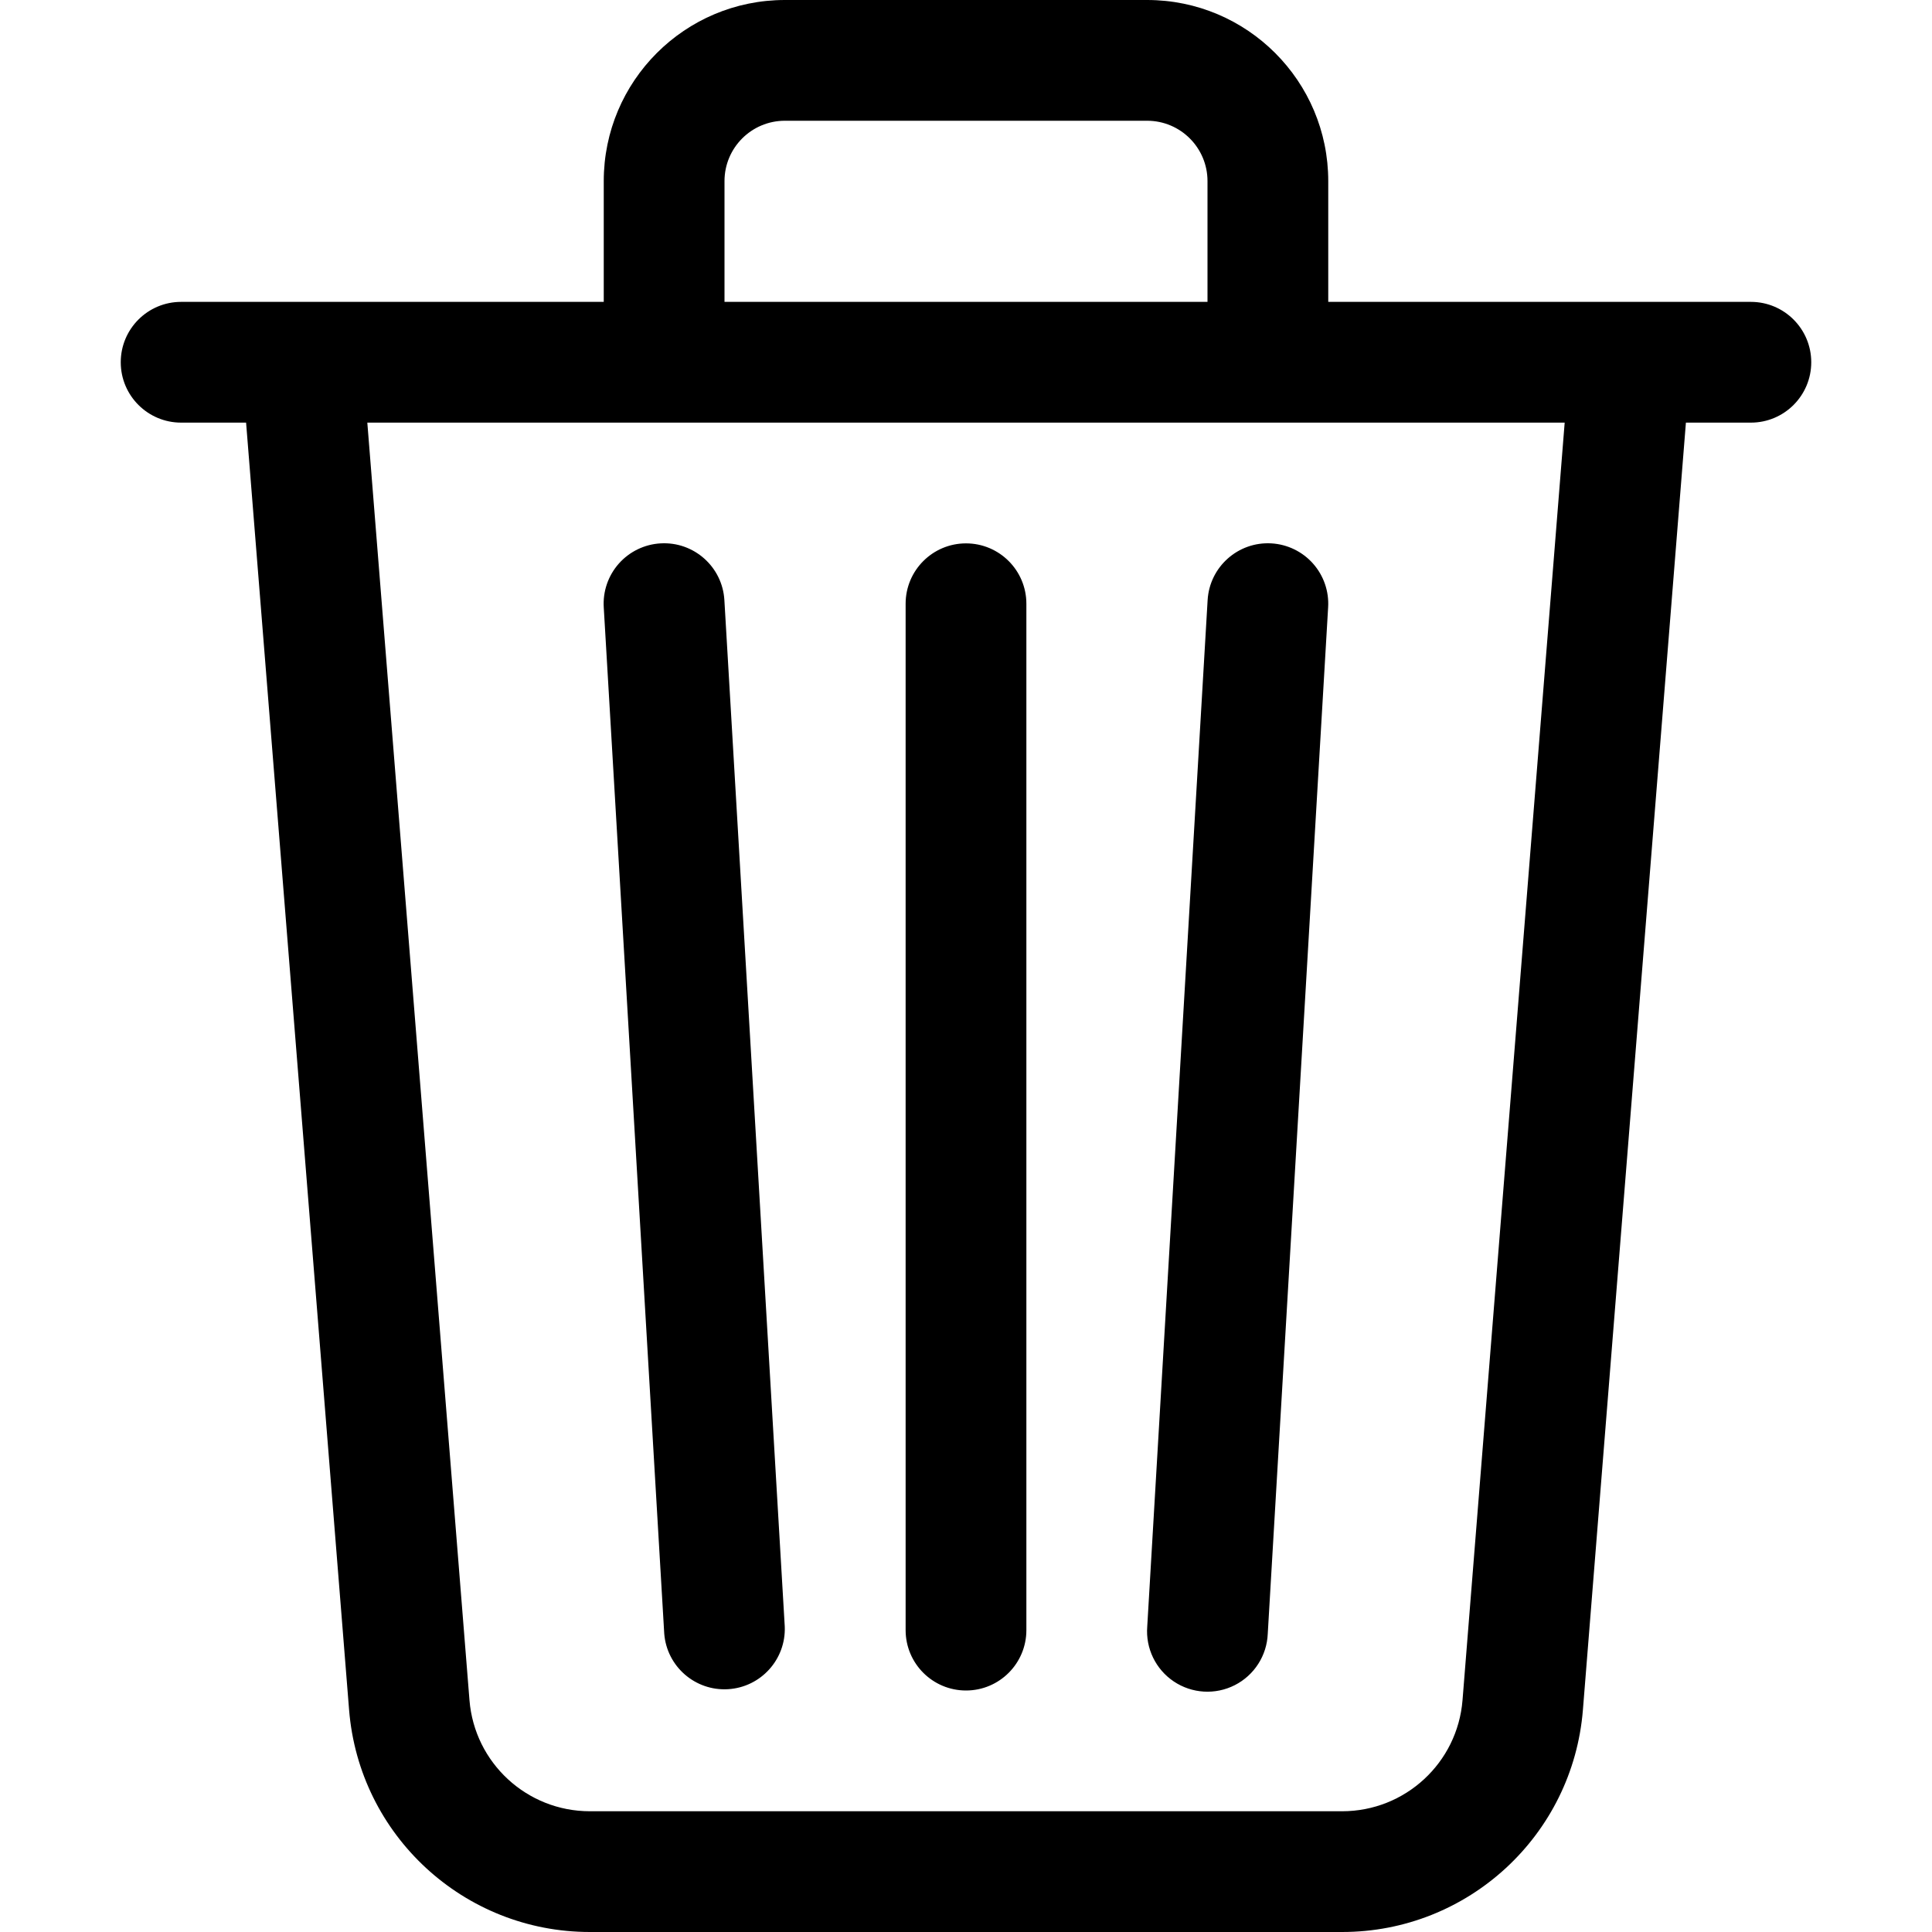
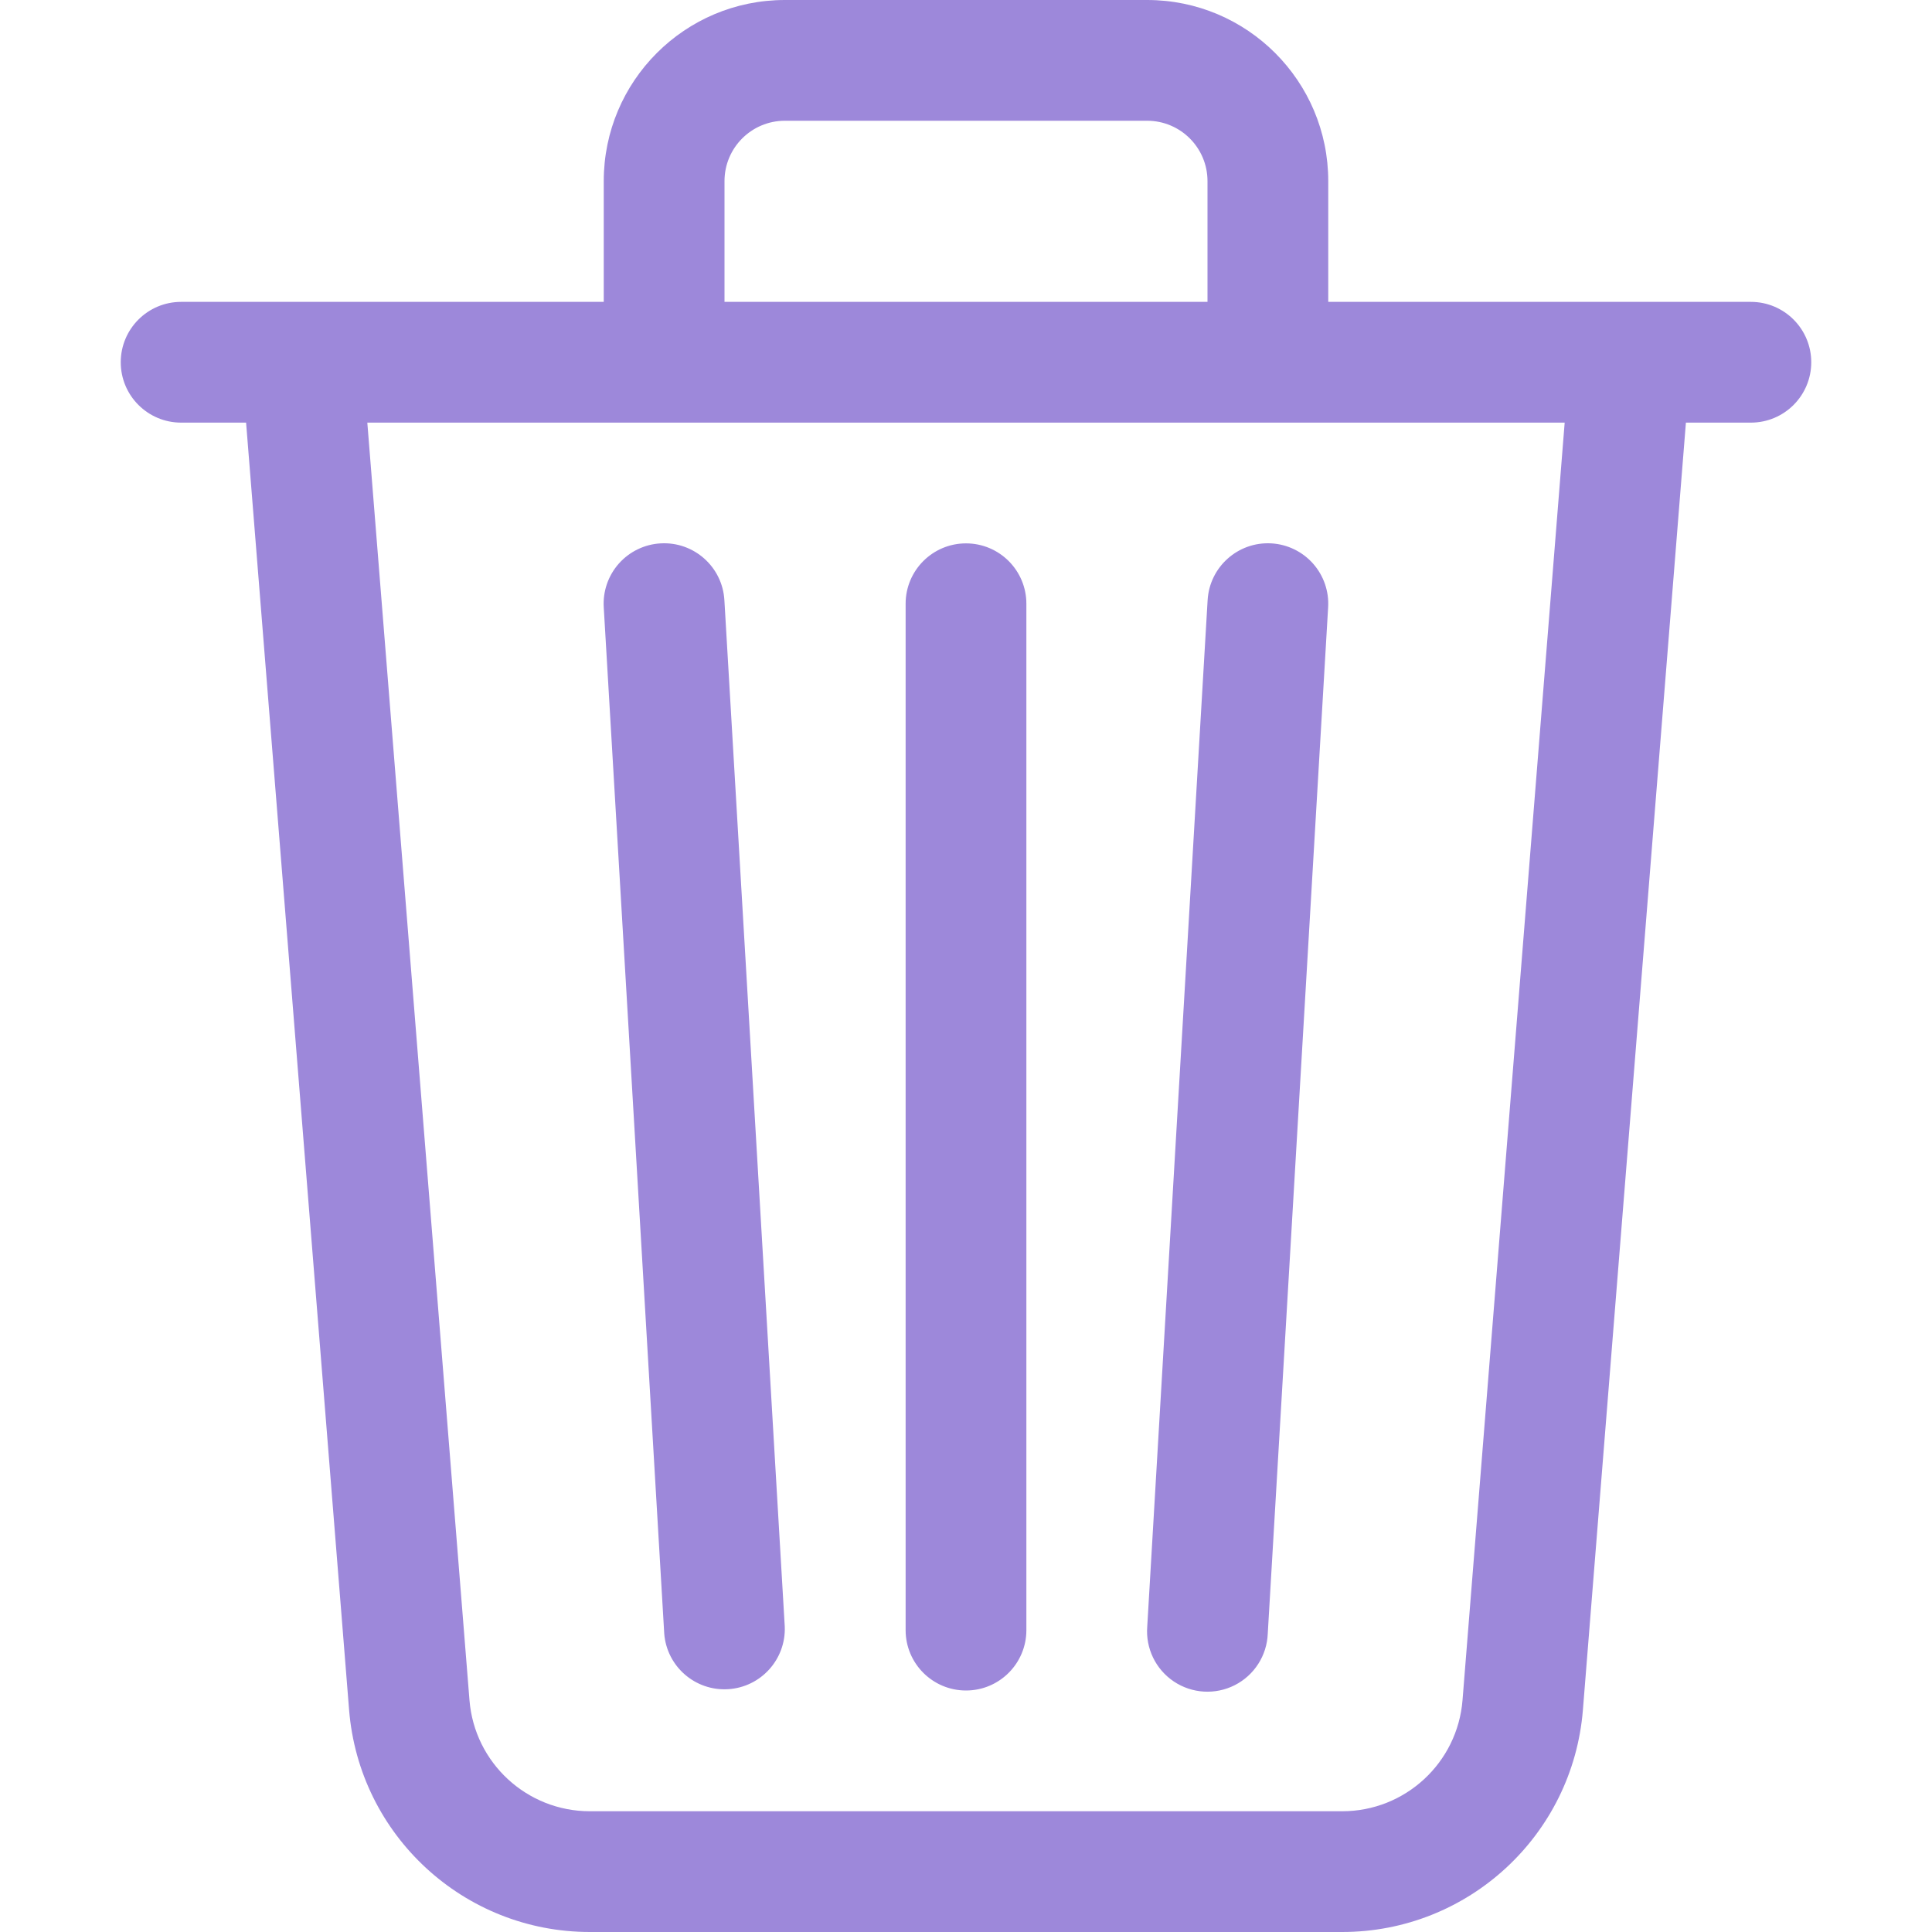
- <svg xmlns="http://www.w3.org/2000/svg" width="16" height="16" fill="currentColor" class="bi bi-trash3" viewBox="0 0 16 16">
+ <svg xmlns="http://www.w3.org/2000/svg" fill="#9d88da" width="16" height="16" class="bi bi-trash3" viewBox="0 0 16 16">
  <path d="M6.5 1h3a.5.5 0 0 1 .5.5v1H6v-1a.5.5 0 0 1 .5-.5ZM11 2.5v-1A1.5 1.5 0 0 0 9.5 0h-3A1.5 1.5 0 0 0 5 1.5v1H2.506a.58.58 0 0 0-.01 0H1.5a.5.5 0 0 0 0 1h.538l.853 10.66A2 2 0 0 0 4.885 16h6.23a2 2 0 0 0 1.994-1.84l.853-10.66h.538a.5.5 0 0 0 0-1h-.995a.59.59 0 0 0-.01 0H11Zm1.958 1-.846 10.58a1 1 0 0 1-.997.92h-6.23a1 1 0 0 1-.997-.92L3.042 3.5h9.916Zm-7.487 1a.5.5 0 0 1 .528.47l.5 8.5a.5.5 0 0 1-.998.06L5 5.03a.5.5 0 0 1 .47-.53Zm5.058 0a.5.5 0 0 1 .47.53l-.5 8.5a.5.5 0 1 1-.998-.06l.5-8.5a.5.5 0 0 1 .528-.47ZM8 4.5a.5.5 0 0 1 .5.5v8.5a.5.5 0 0 1-1 0V5a.5.5 0 0 1 .5-.5Z" />
</svg>
